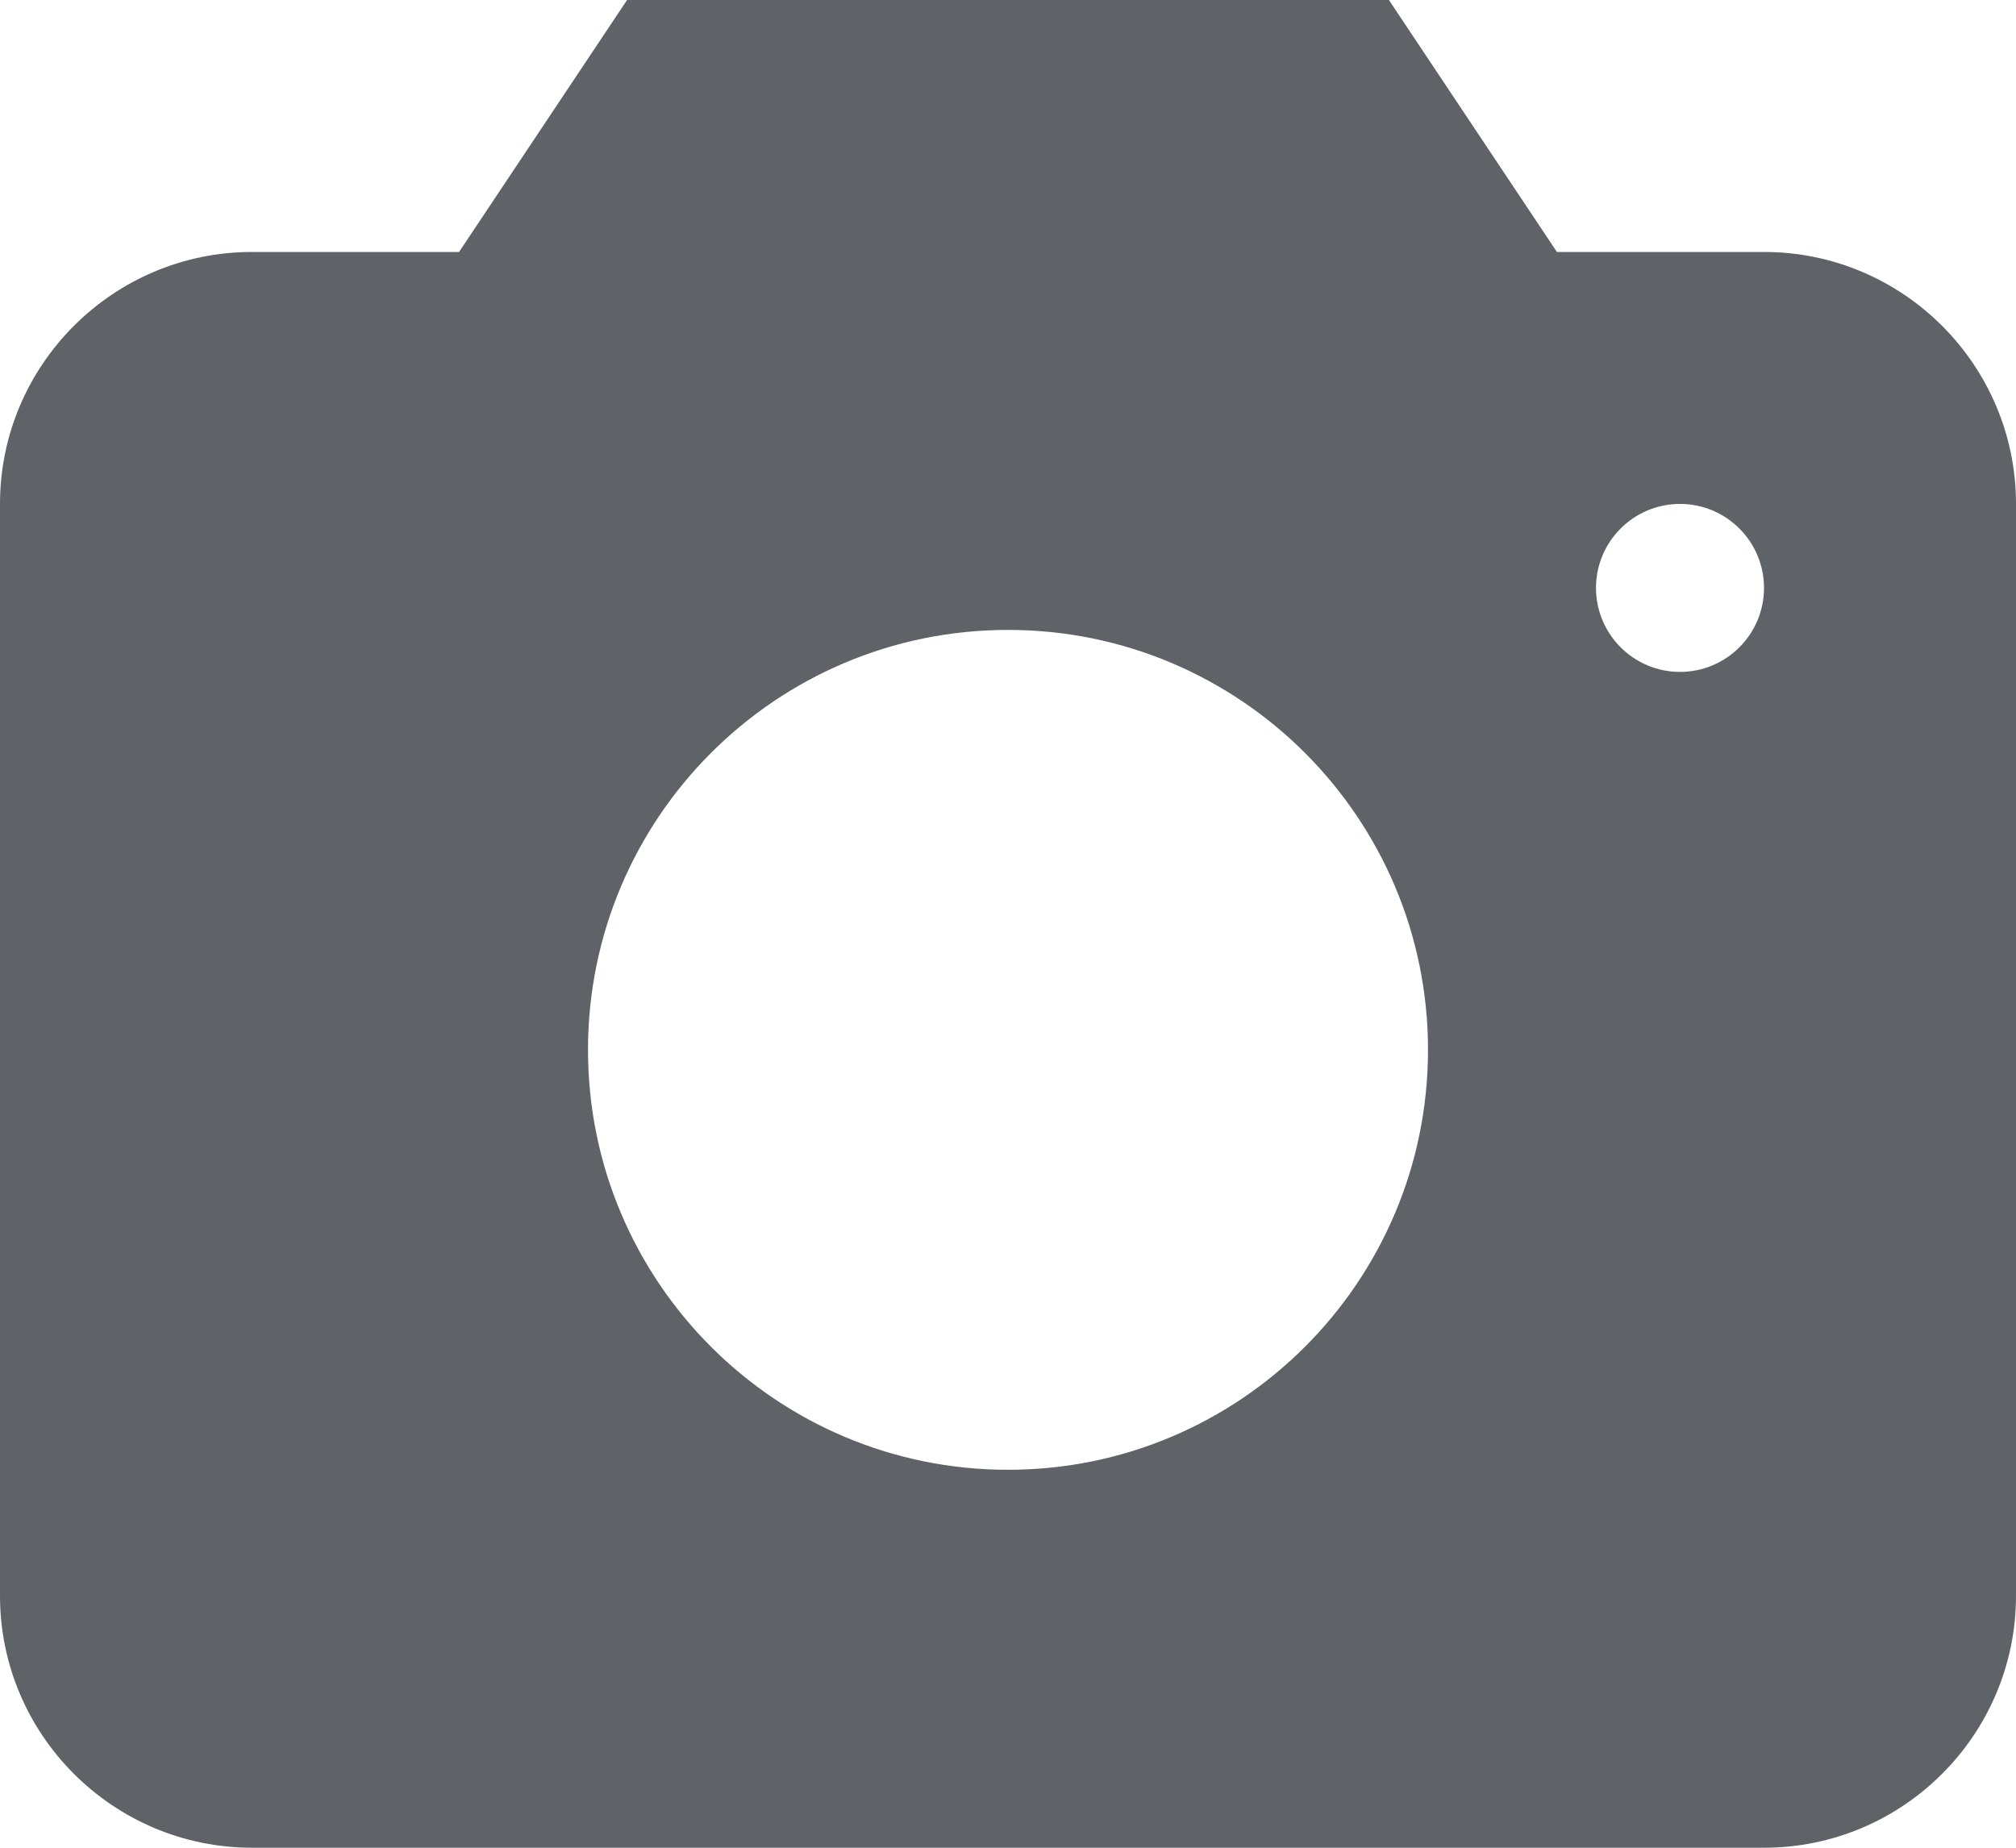
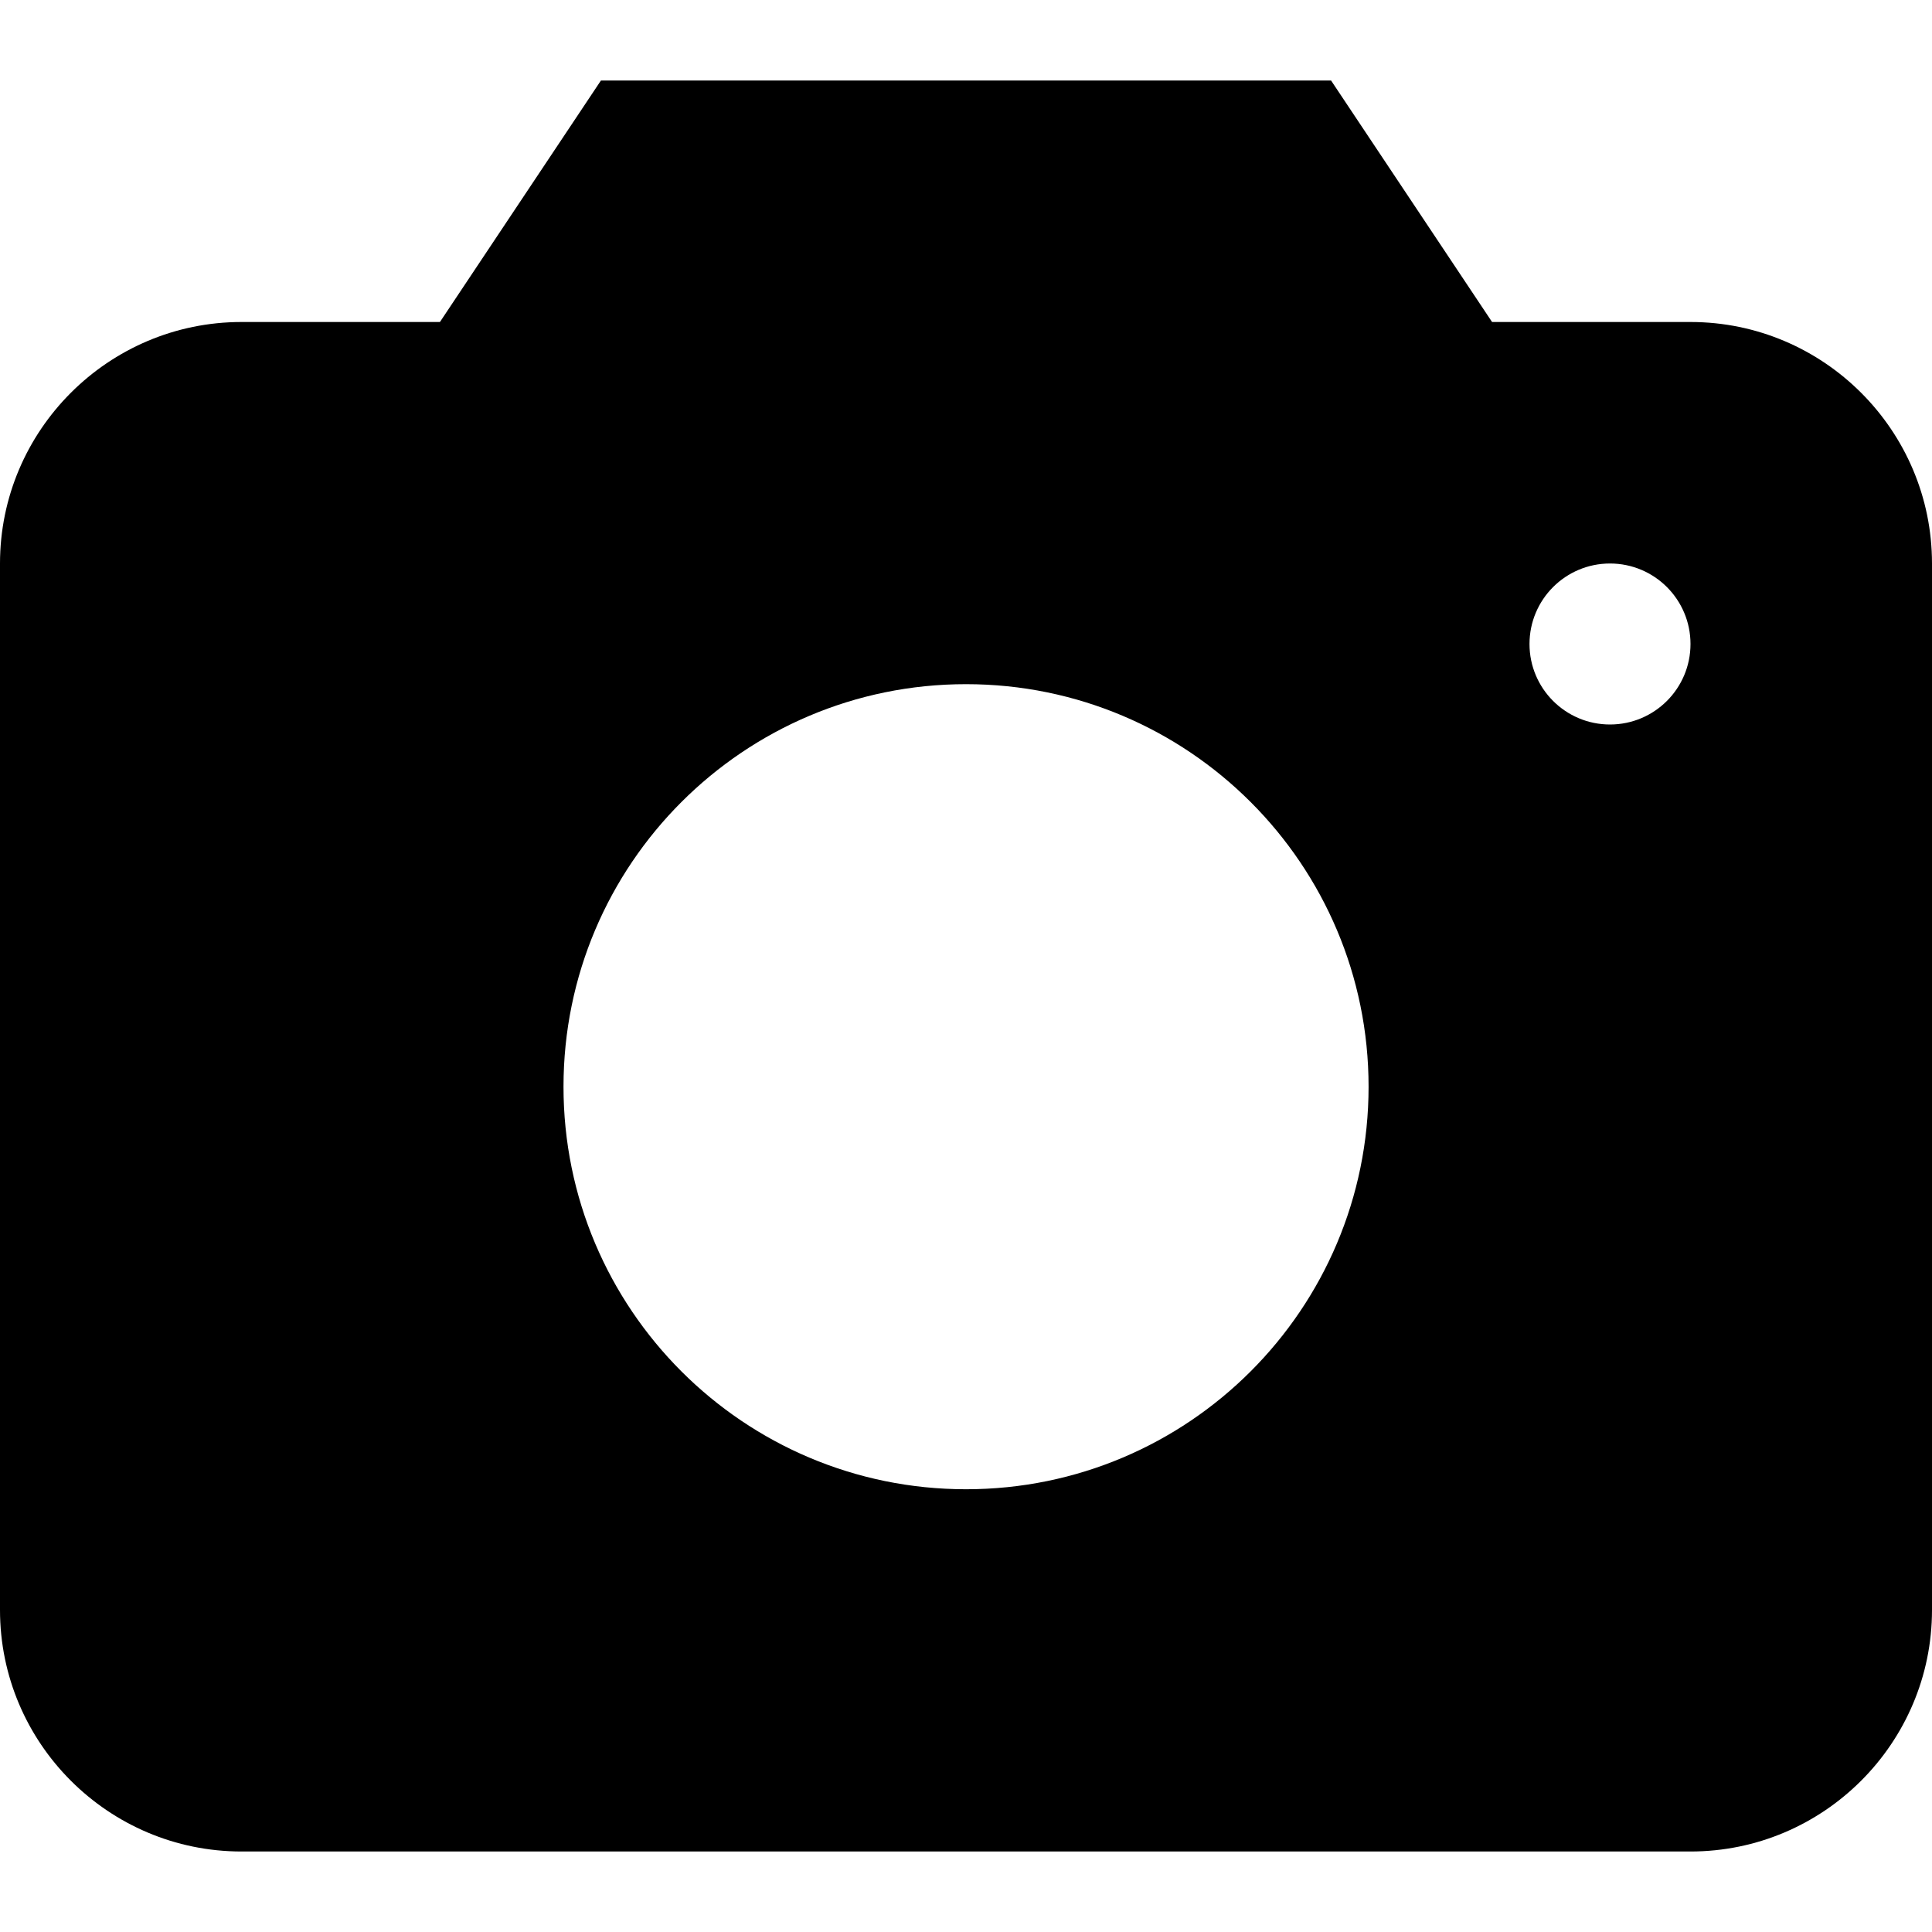
- <svg xmlns="http://www.w3.org/2000/svg" width="24" height="22" viewBox="0 0 24 22" fill="none">
-   <path d="M21 3H18.535L16.535 0H7.465L5.465 3H3C1.346 3 0 4.346 0 6V19C0 20.654 1.346 22 3 22H21C22.654 22 24 20.654 24 19V6C24 4.346 22.654 3 21 3ZM12 17.5C9.239 17.5 7 15.261 7 12.5C7 9.739 9.239 7.5 12 7.5C14.761 7.5 17 9.739 17 12.5C17 15.261 14.761 17.5 12 17.5ZM20 8C19.448 8 19 7.552 19 7C19 6.448 19.448 6 20 6C20.552 6 21 6.448 21 7C21 7.552 20.552 8 20 8Z" fill="#5F6368" />
+ <svg xmlns="http://www.w3.org/2000/svg" width="24" height="24" fill="none" viewBox="0 0 24 24">
+   <path fill="#000" d="M21 4h-2.465l-2-3h-9.07l-2 3H3C1.346 4 0 5.346 0 7v13c0 1.654 1.346 3 3 3h18c1.654 0 3-1.346 3-3V7c0-1.654-1.346-3-3-3zm-9 14.5a5 5 0 1 1 .001-10.001A5 5 0 0 1 12 18.5zM20 9a1 1 0 1 1 0-2 1 1 0 0 1 0 2z" />
</svg>
